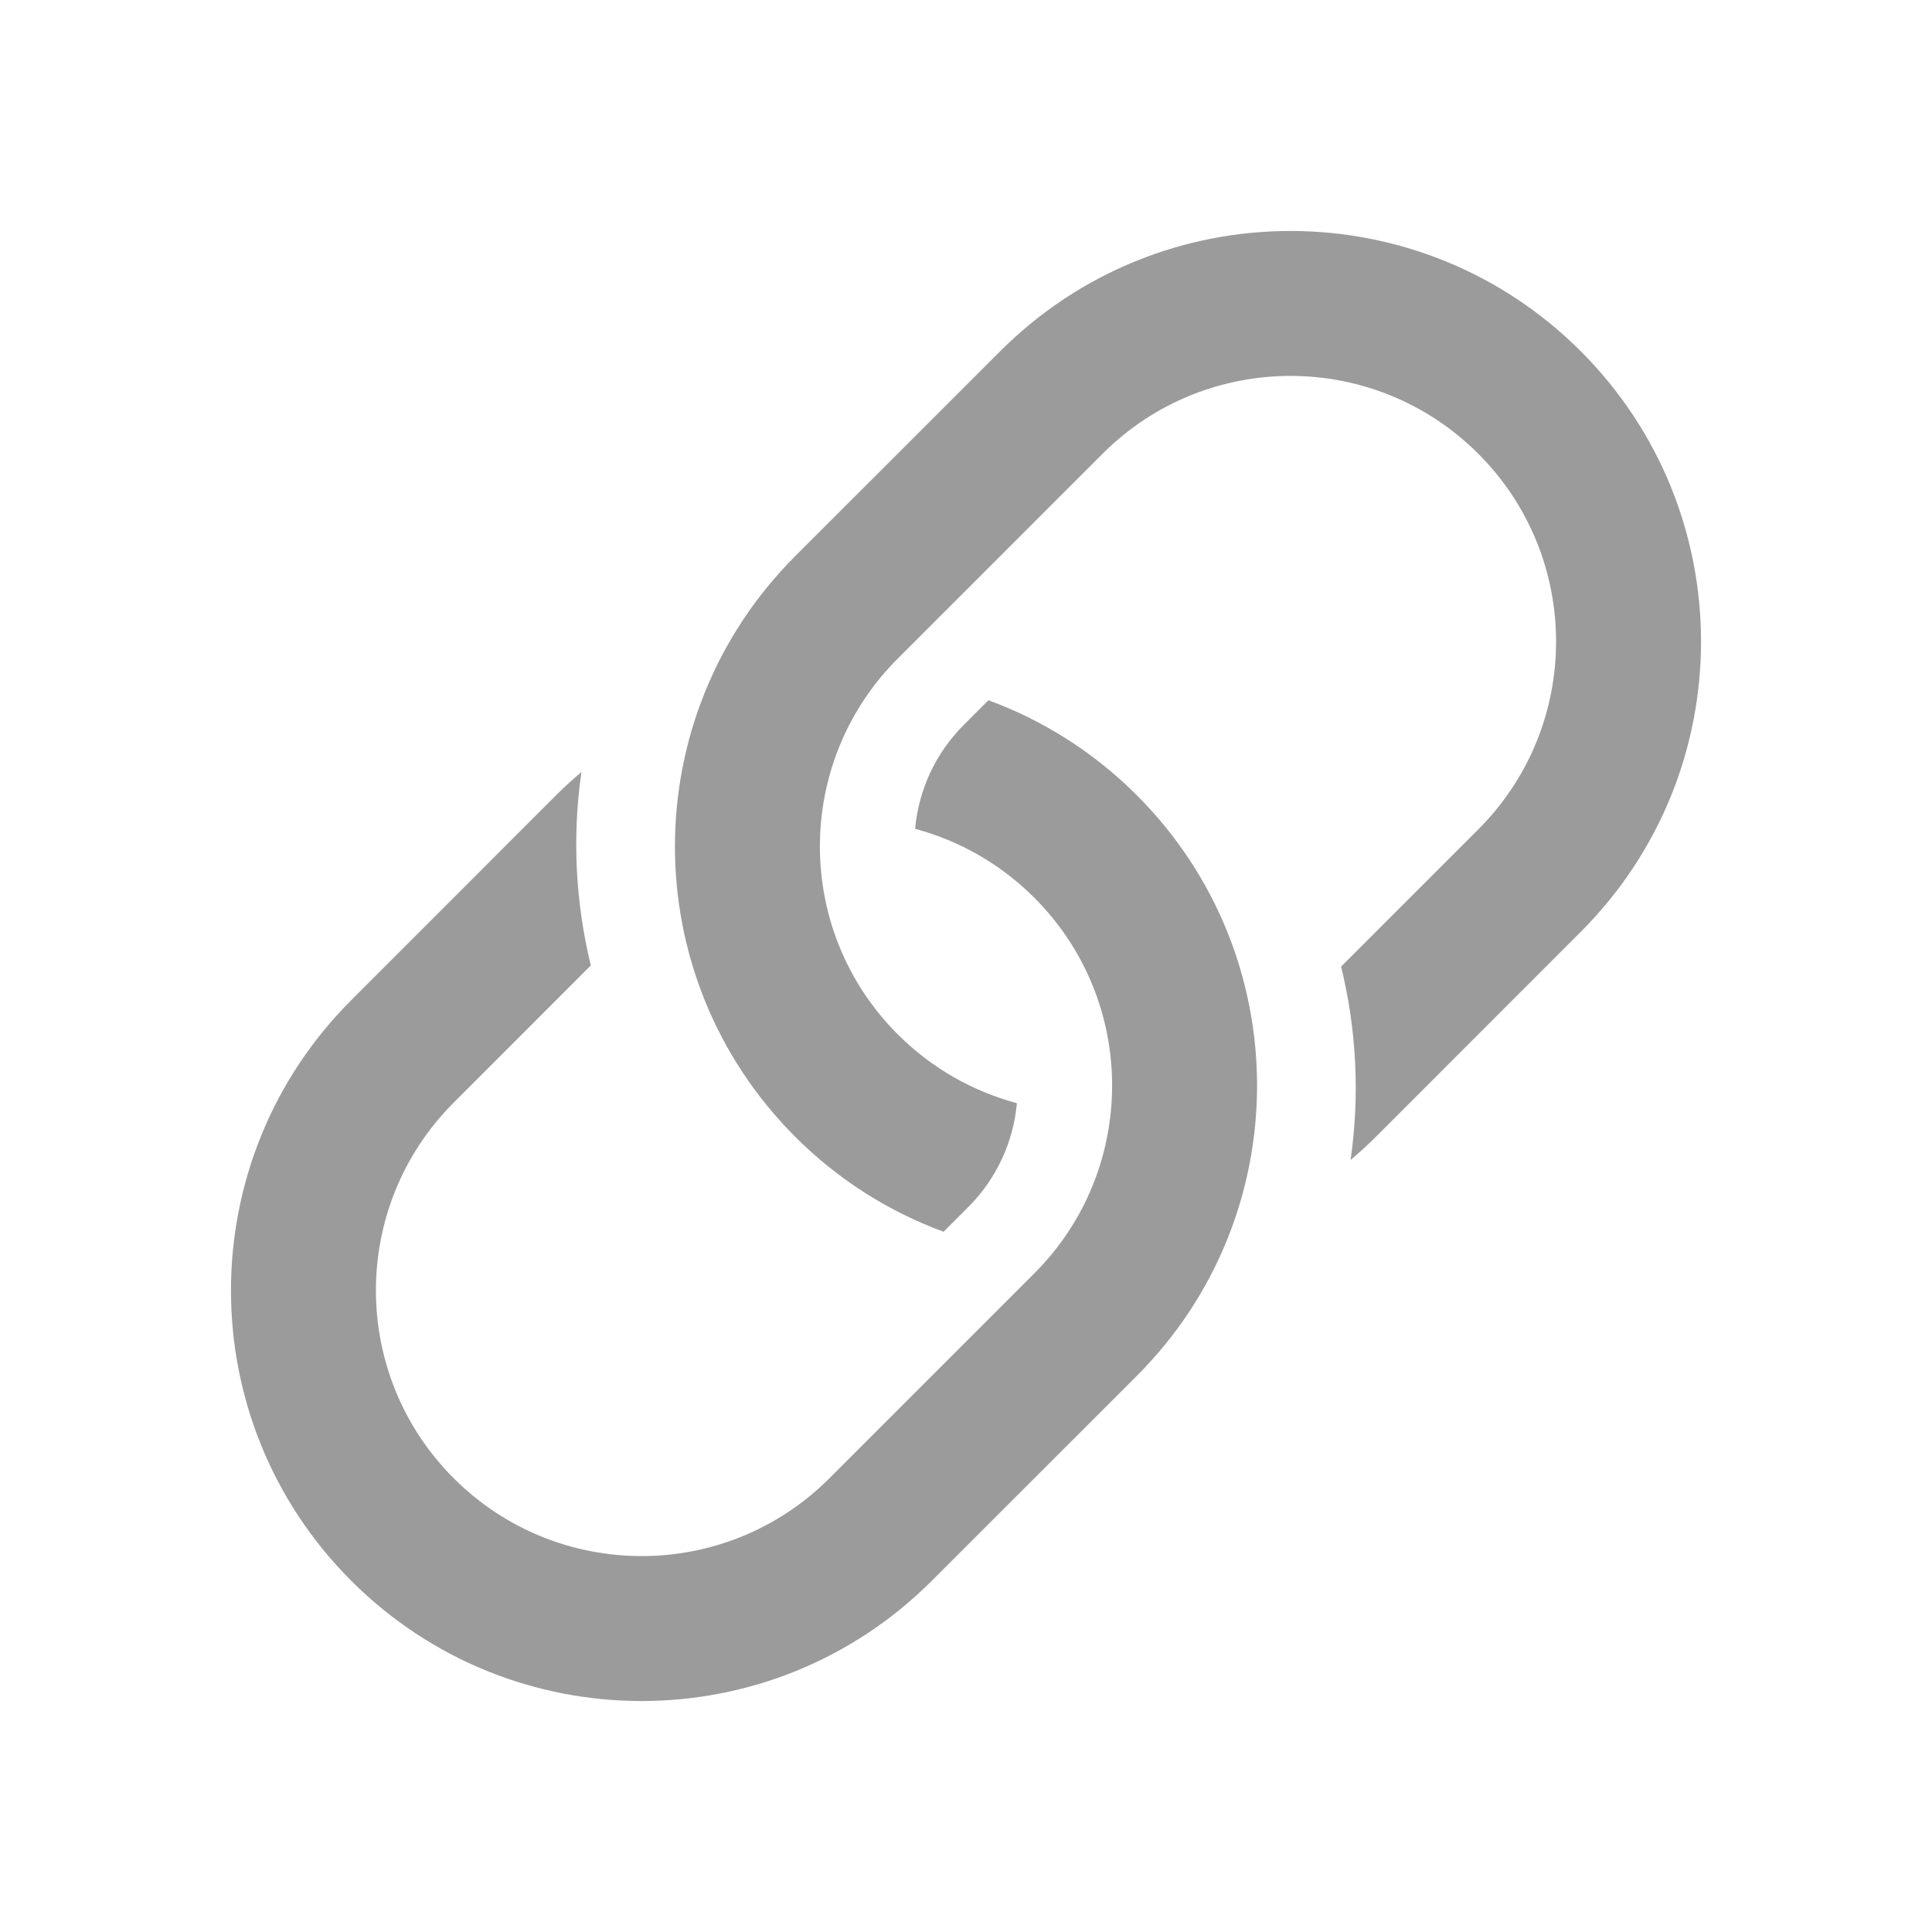
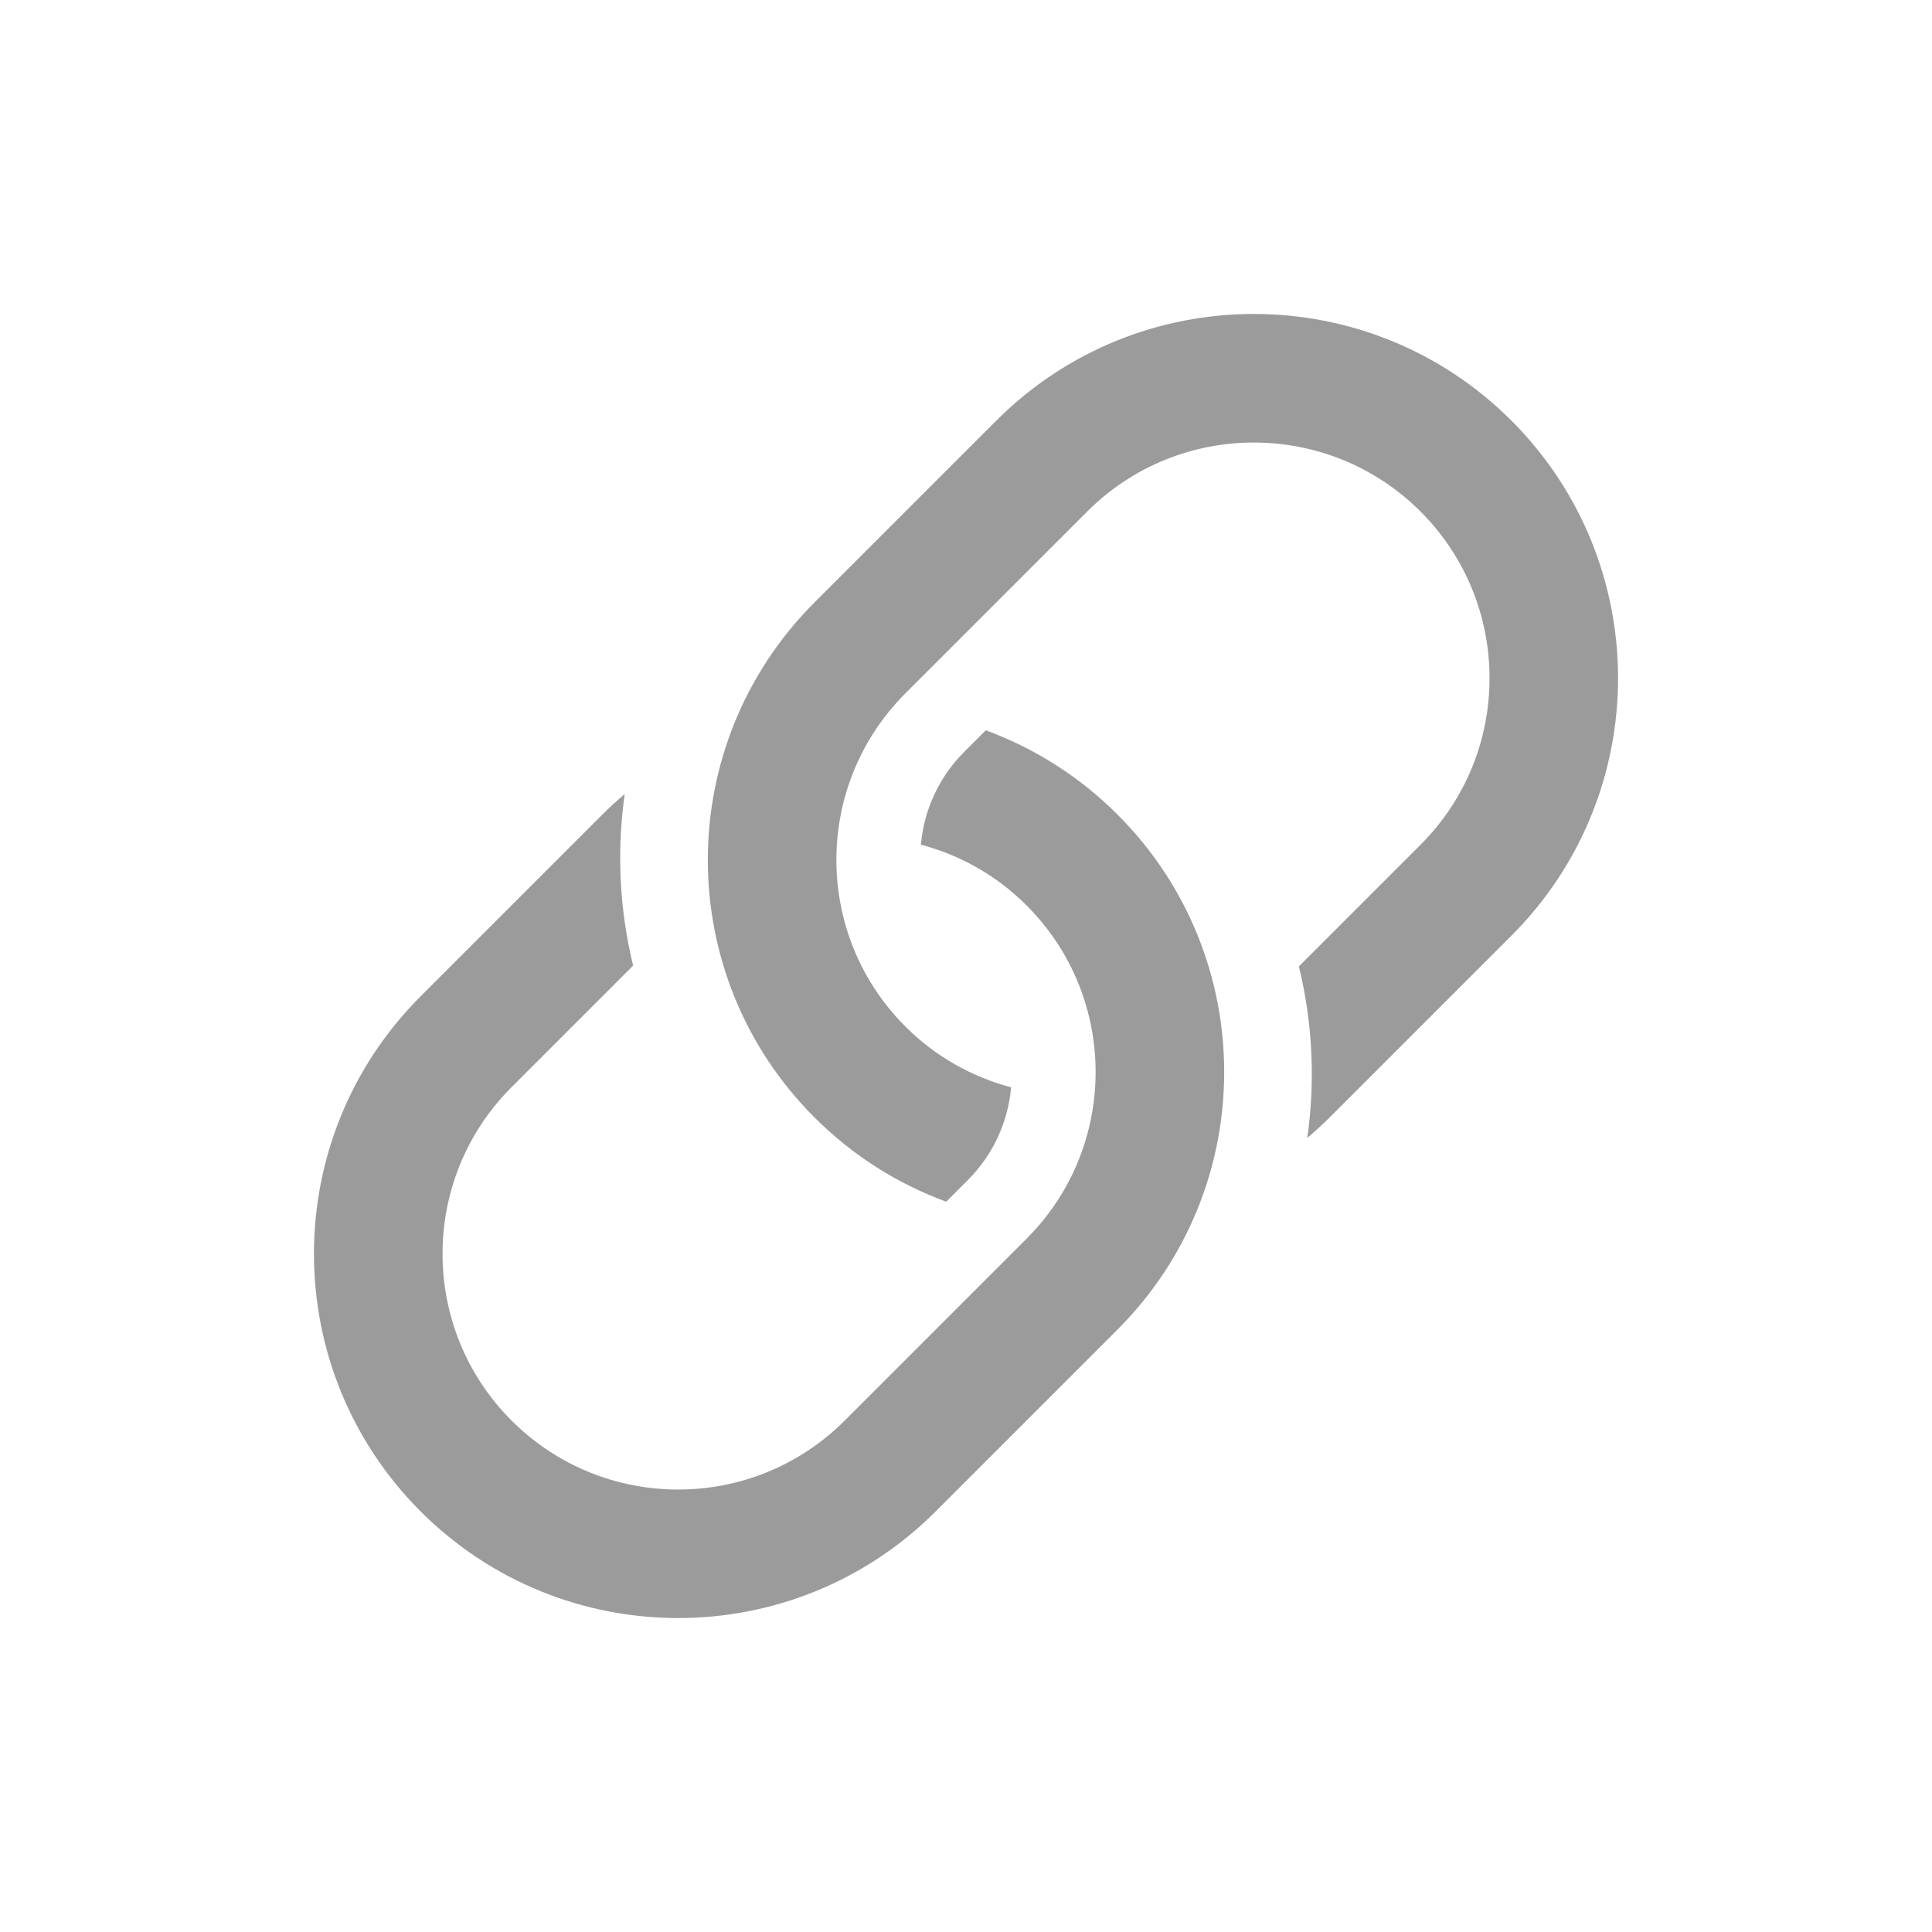
<svg xmlns="http://www.w3.org/2000/svg" width="20" height="20" viewBox="0 0 20 20" fill="none">
-   <path fill-rule="evenodd" clip-rule="evenodd" d="M13.883 10.006L15.303 8.586C16.377 7.512 16.377 5.771 15.303 4.697C14.229 3.623 12.488 3.623 11.414 4.697L9.293 6.818C8.219 7.892 8.219 9.633 9.293 10.707C9.648 11.062 10.075 11.299 10.527 11.42C10.491 11.813 10.323 12.196 10.022 12.497L9.768 12.751C9.207 12.545 8.682 12.218 8.232 11.768C6.572 10.108 6.572 7.417 8.232 5.757L10.354 3.636C12.013 1.976 14.704 1.976 16.364 3.636C18.024 5.296 18.024 7.987 16.364 9.646L14.243 11.768C14.158 11.852 14.071 11.933 13.981 12.008C14.077 11.342 14.044 10.662 13.883 10.006Z" fill="#9B9B9B" />
-   <path fill-rule="evenodd" clip-rule="evenodd" d="M6.116 9.994L4.697 11.414C3.623 12.488 3.623 14.229 4.697 15.303C5.771 16.377 7.512 16.377 8.586 15.303L10.707 13.182C11.781 12.108 11.781 10.367 10.707 9.293C10.352 8.938 9.925 8.701 9.473 8.58C9.509 8.187 9.677 7.804 9.978 7.503L10.232 7.249C10.793 7.455 11.318 7.782 11.768 8.232C13.428 9.892 13.428 12.583 11.768 14.243L9.646 16.364C7.987 18.024 5.296 18.024 3.636 16.364C1.976 14.704 1.976 12.013 3.636 10.354L5.757 8.232C5.842 8.148 5.929 8.067 6.019 7.992C5.923 8.658 5.956 9.338 6.116 9.994Z" fill="#9B9B9B" />
+   <path d="M15.646 4.354C17.118 5.827 17.118 8.214 15.646 9.686L13.764 11.568C13.689 11.643 13.612 11.713 13.533 11.78C13.617 11.189 13.588 10.586 13.446 10.004L14.705 8.745C15.658 7.793 15.658 6.248 14.705 5.295C13.752 4.343 12.207 4.343 11.255 5.295L9.373 7.177C8.42 8.13 8.42 9.675 9.373 10.627C9.687 10.942 10.067 11.149 10.467 11.256C10.436 11.606 10.287 11.947 10.02 12.215L9.795 12.44C9.298 12.257 8.831 11.967 8.432 11.568C6.959 10.096 6.959 7.709 8.432 6.236L10.314 4.354C11.786 2.882 14.173 2.882 15.646 4.354Z" fill="#9B9B9B" />
+   <path d="M4.354 15.646C2.882 14.173 2.882 11.786 4.354 10.314L6.236 8.432C6.311 8.357 6.388 8.287 6.467 8.22C6.383 8.811 6.412 9.414 6.554 9.996L5.295 11.255C4.343 12.207 4.343 13.752 5.295 14.705C6.248 15.658 7.793 15.658 8.745 14.705L10.627 12.823C11.58 11.87 11.58 10.325 10.627 9.373C10.313 9.058 9.933 8.85 9.533 8.744C9.564 8.394 9.713 8.053 9.98 7.785L10.205 7.56C10.702 7.743 11.169 8.033 11.568 8.432C13.041 9.904 13.041 12.291 11.568 13.764L9.686 15.646C8.214 17.118 5.827 17.118 4.354 15.646Z" fill="#9B9B9B" />
</svg>
